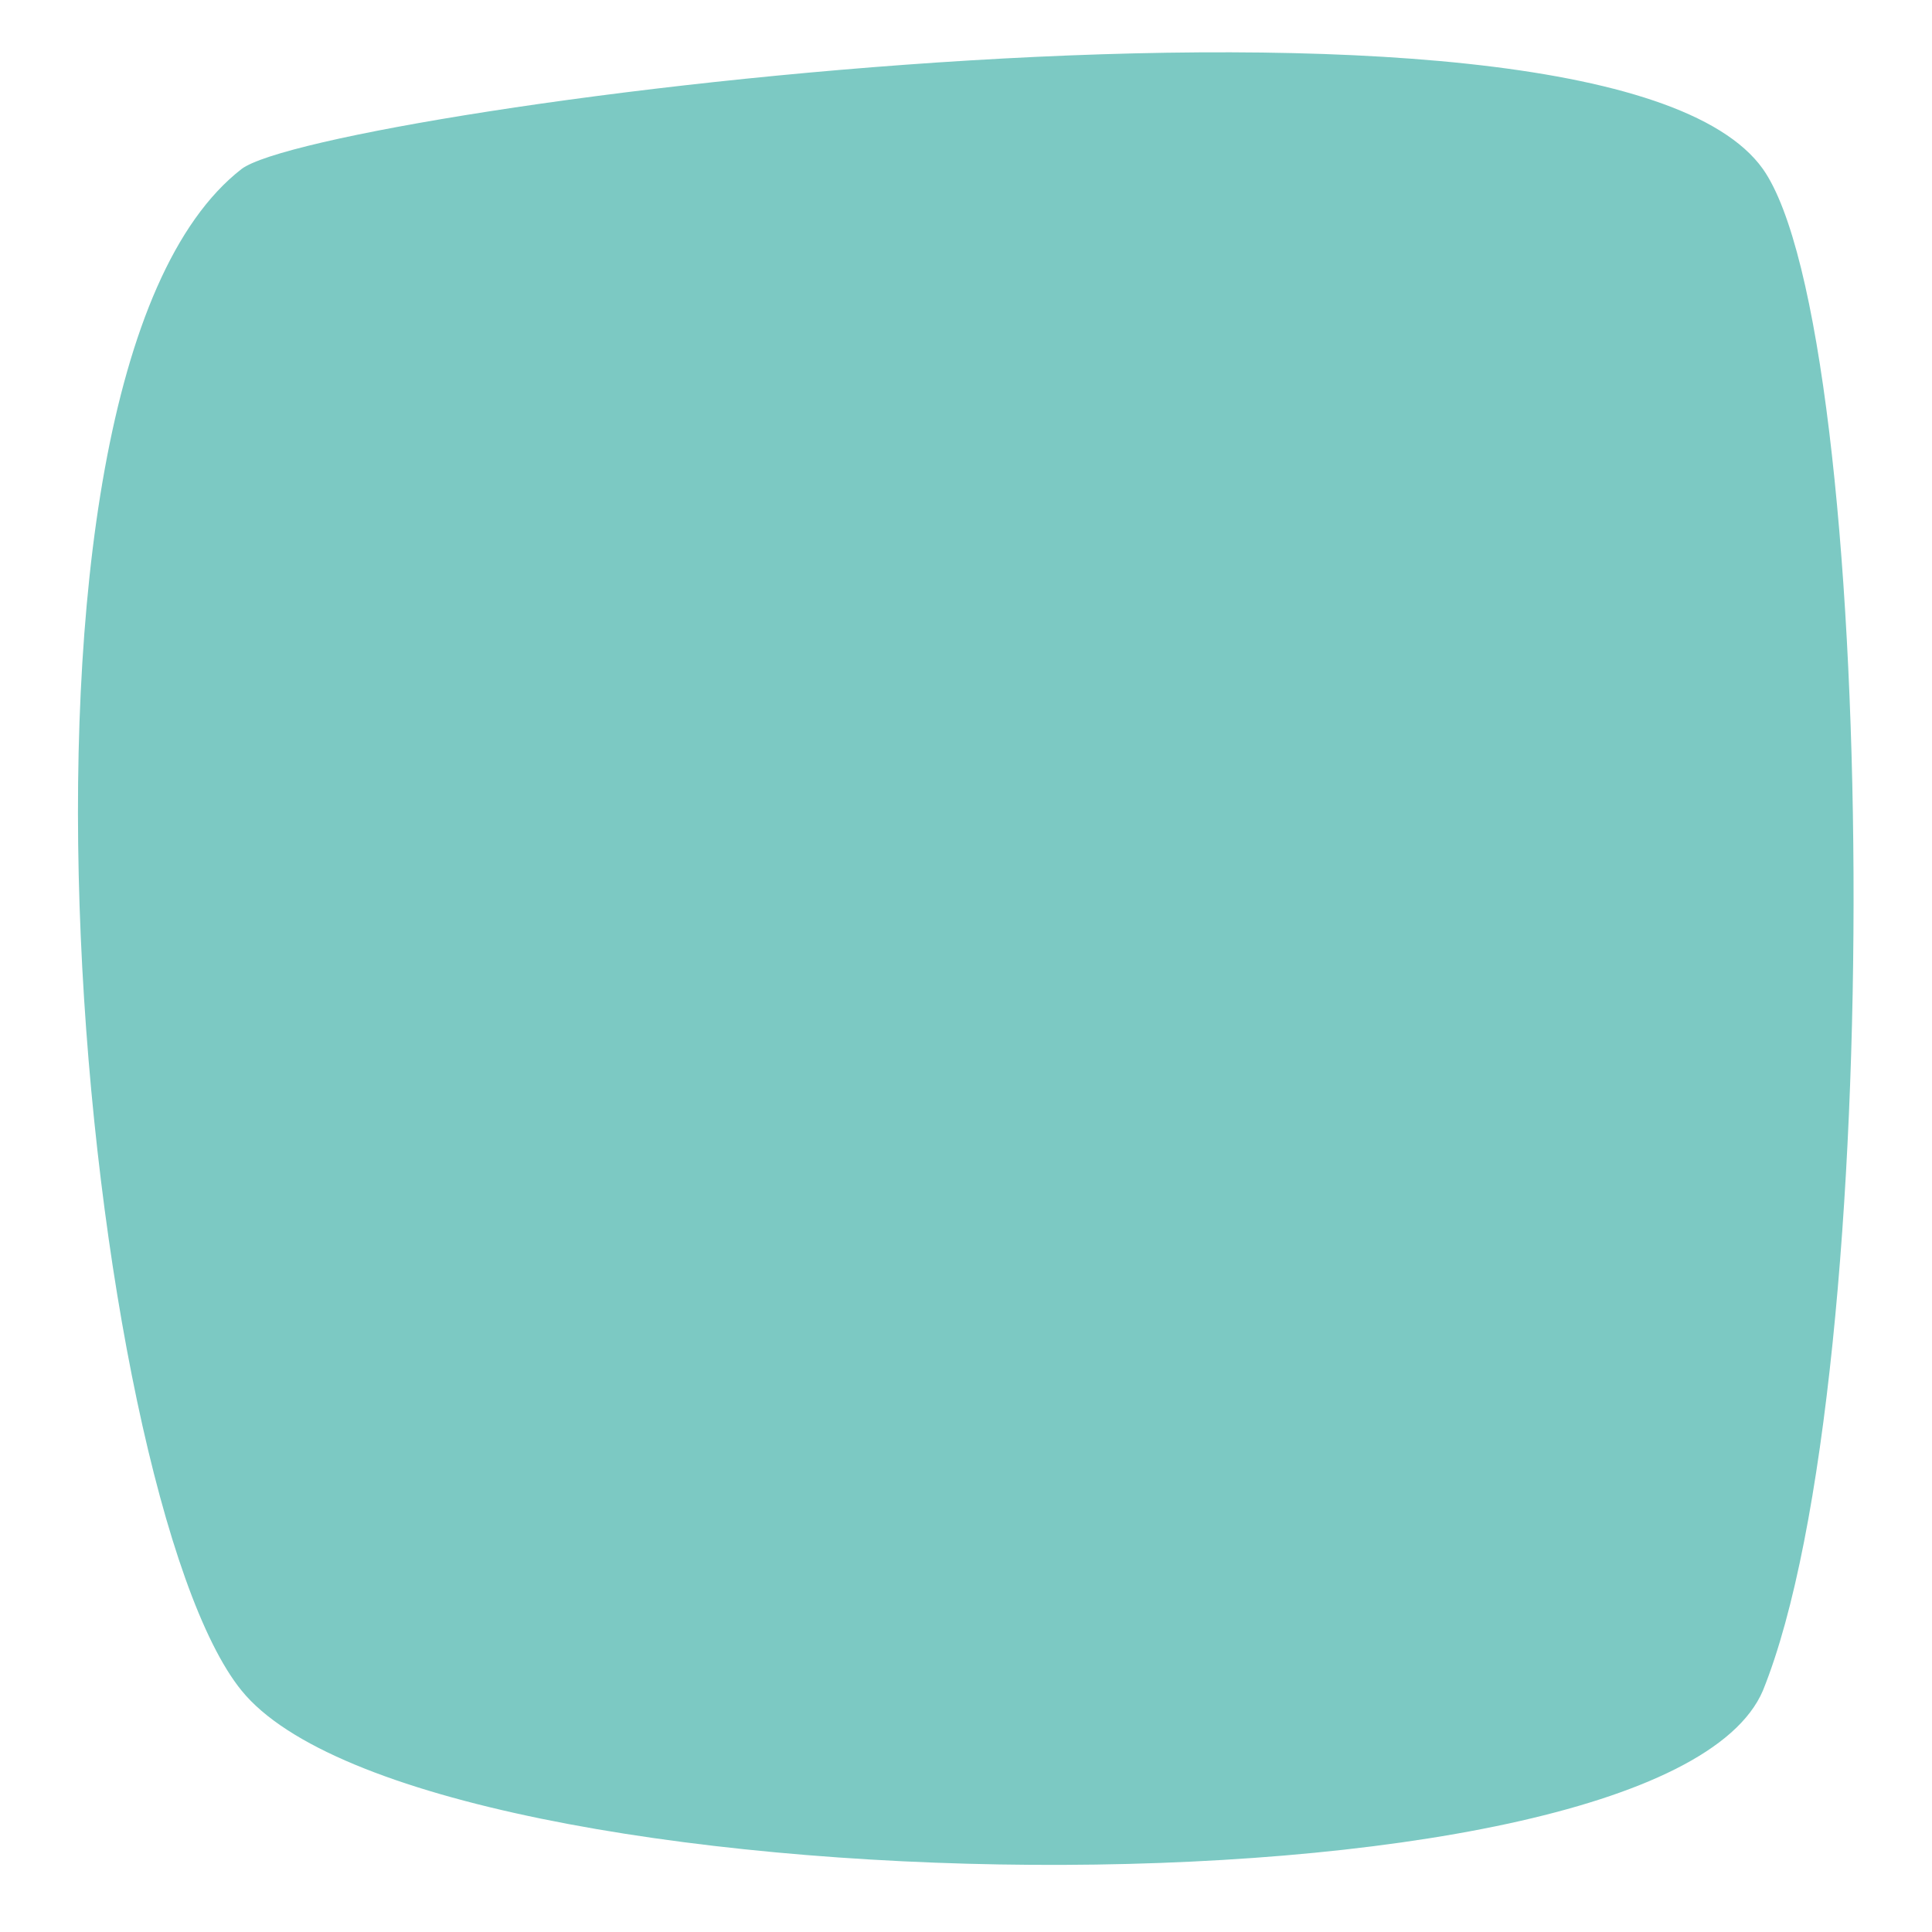
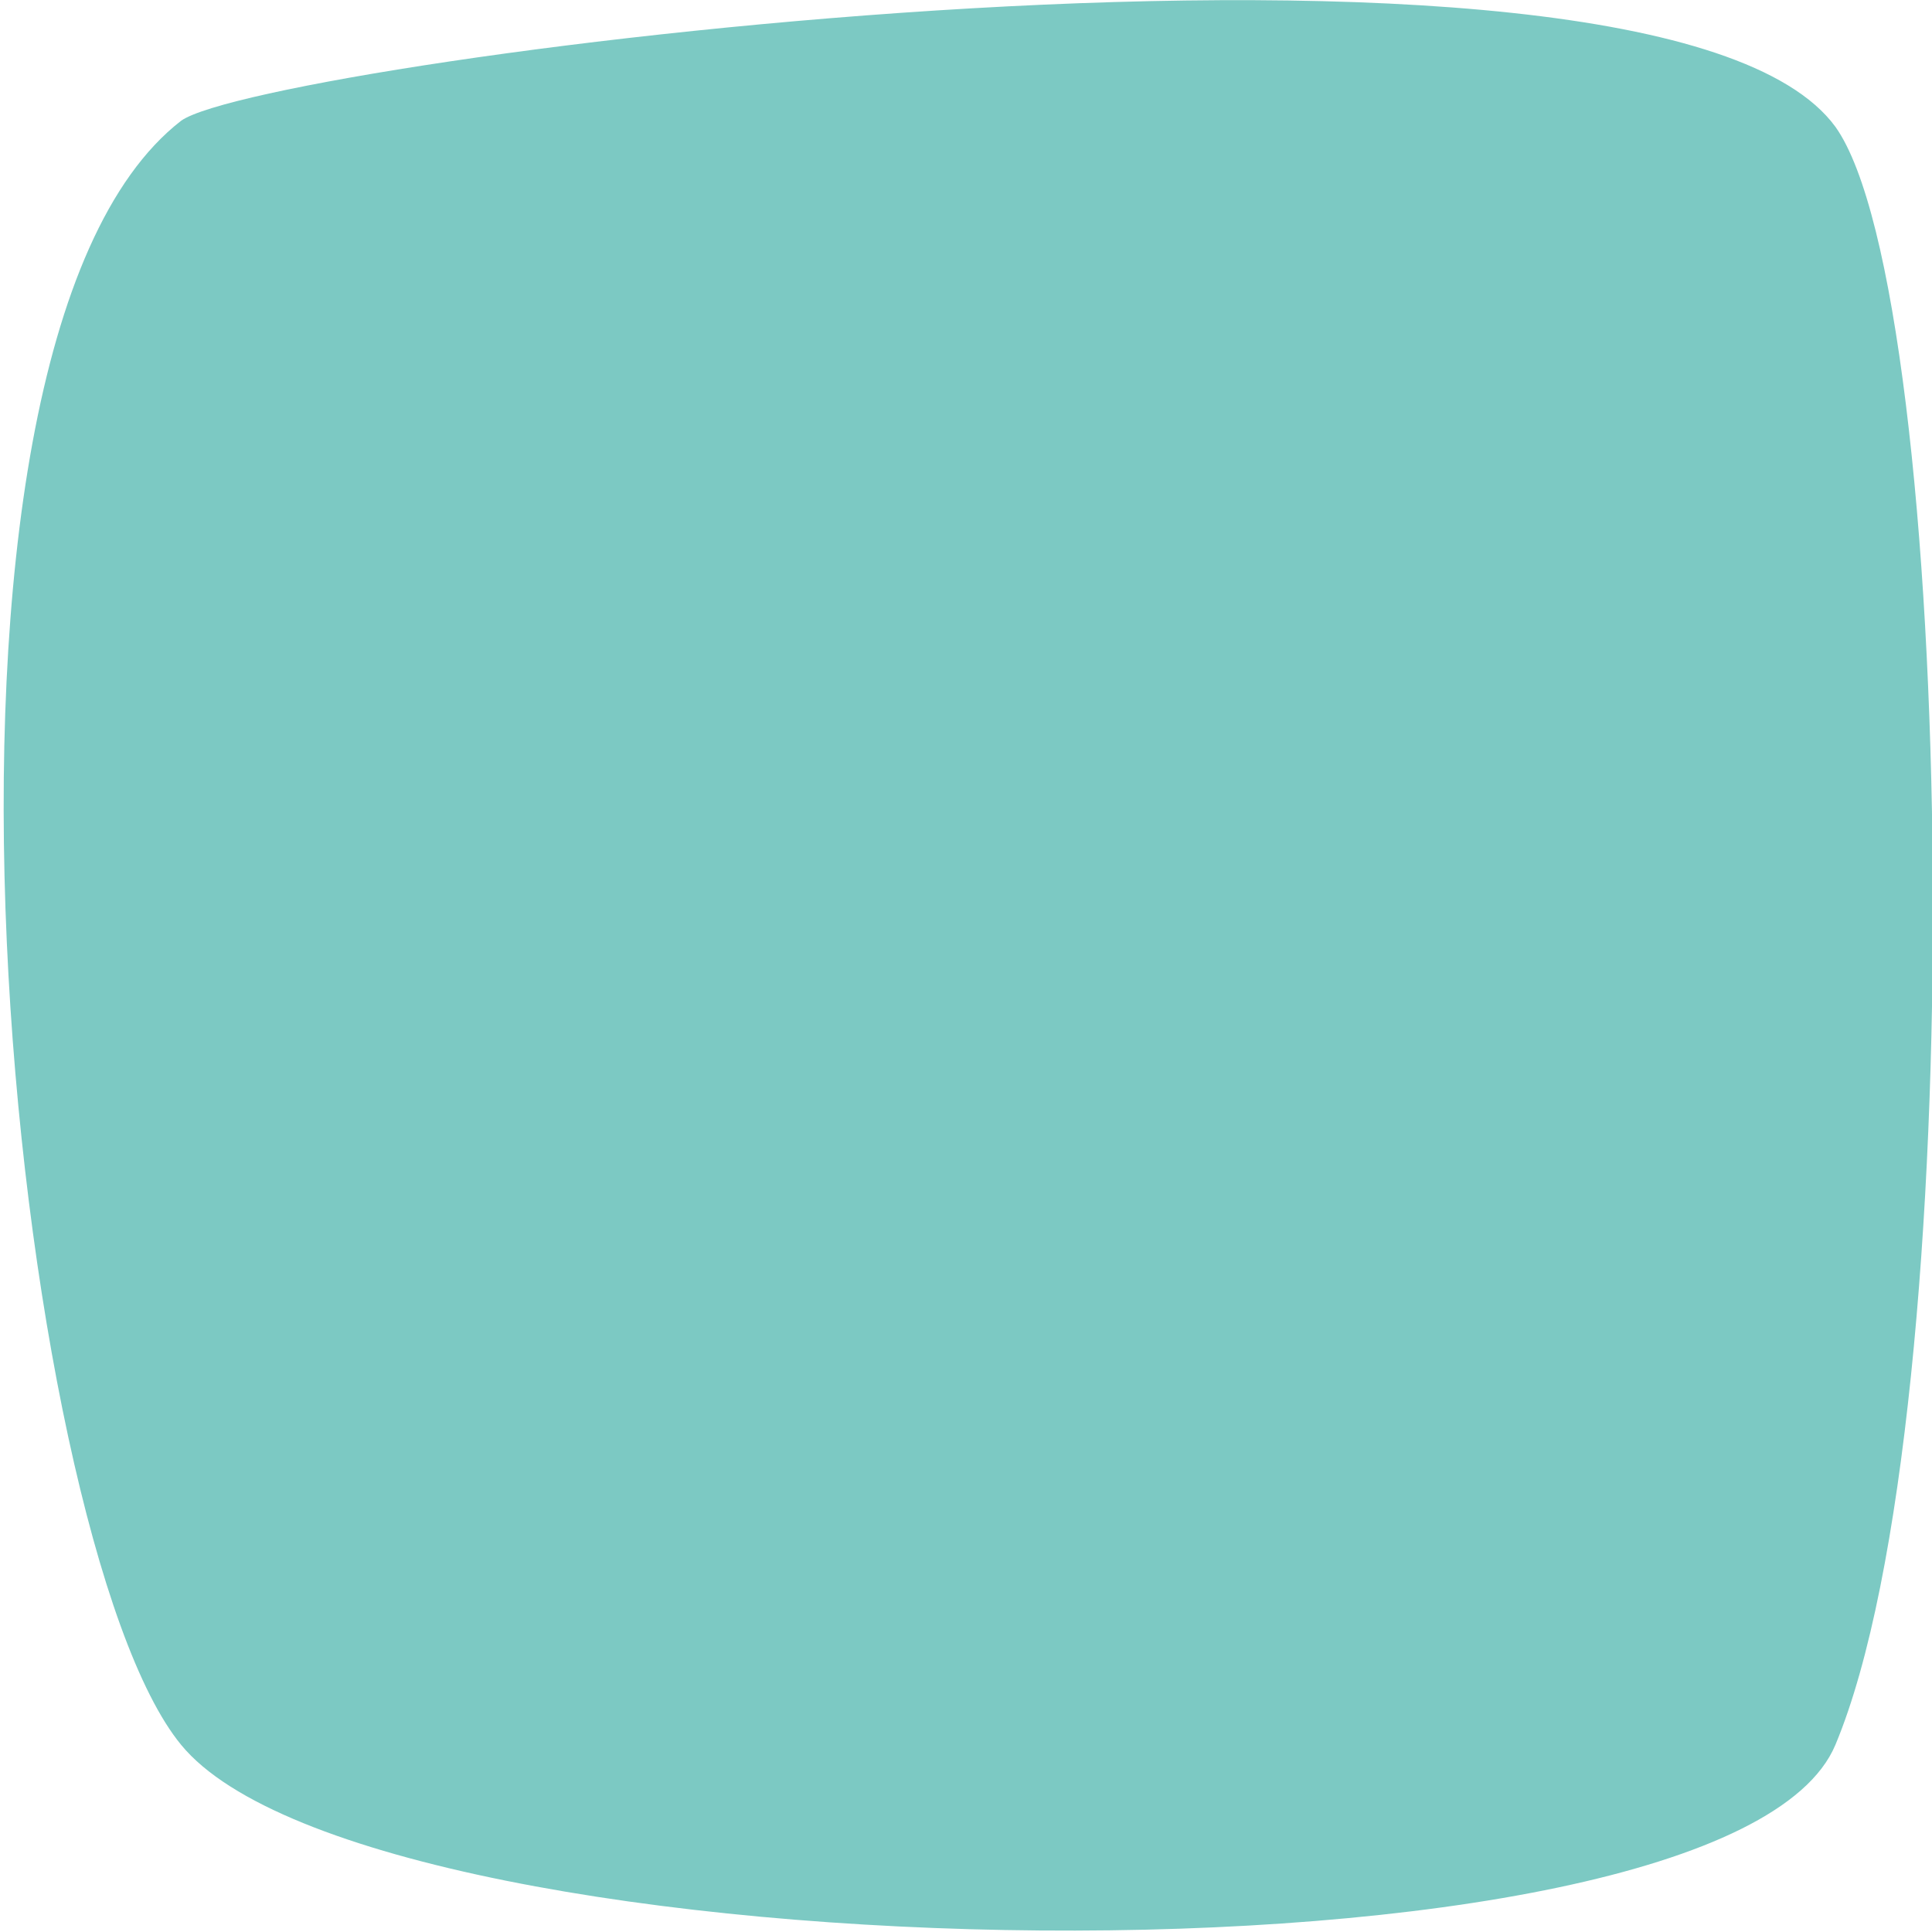
<svg xmlns="http://www.w3.org/2000/svg" version="1.1" id="Layer_1" x="0px" y="0px" viewBox="0 0 32 32" style="enable-background:new 0 0 32 32;" xml:space="preserve" preserveAspectRatio="none">
  <style type="text/css">
	.st0{fill:#7CC9C3;}
</style>
-   <path class="st0" d="M29.2,28C27.5,32,7,31.7,4,28C1.4,24.8-0.5,6.3,4,2.8c1.3-1,22.5-3.8,25.2,0C31.1,5.5,31.3,22.8,29.2,28z" />
+   <path class="st0" d="M30.4,28.9c-1.8,4.3-24.2,3.9-27.4,0c-2.8-3.4-4.9-23.1,0-26.9C4.4,1,27.4-2,30.4,2.1  C32.4,4.9,32.7,23.4,30.4,28.9z" />
</svg>
